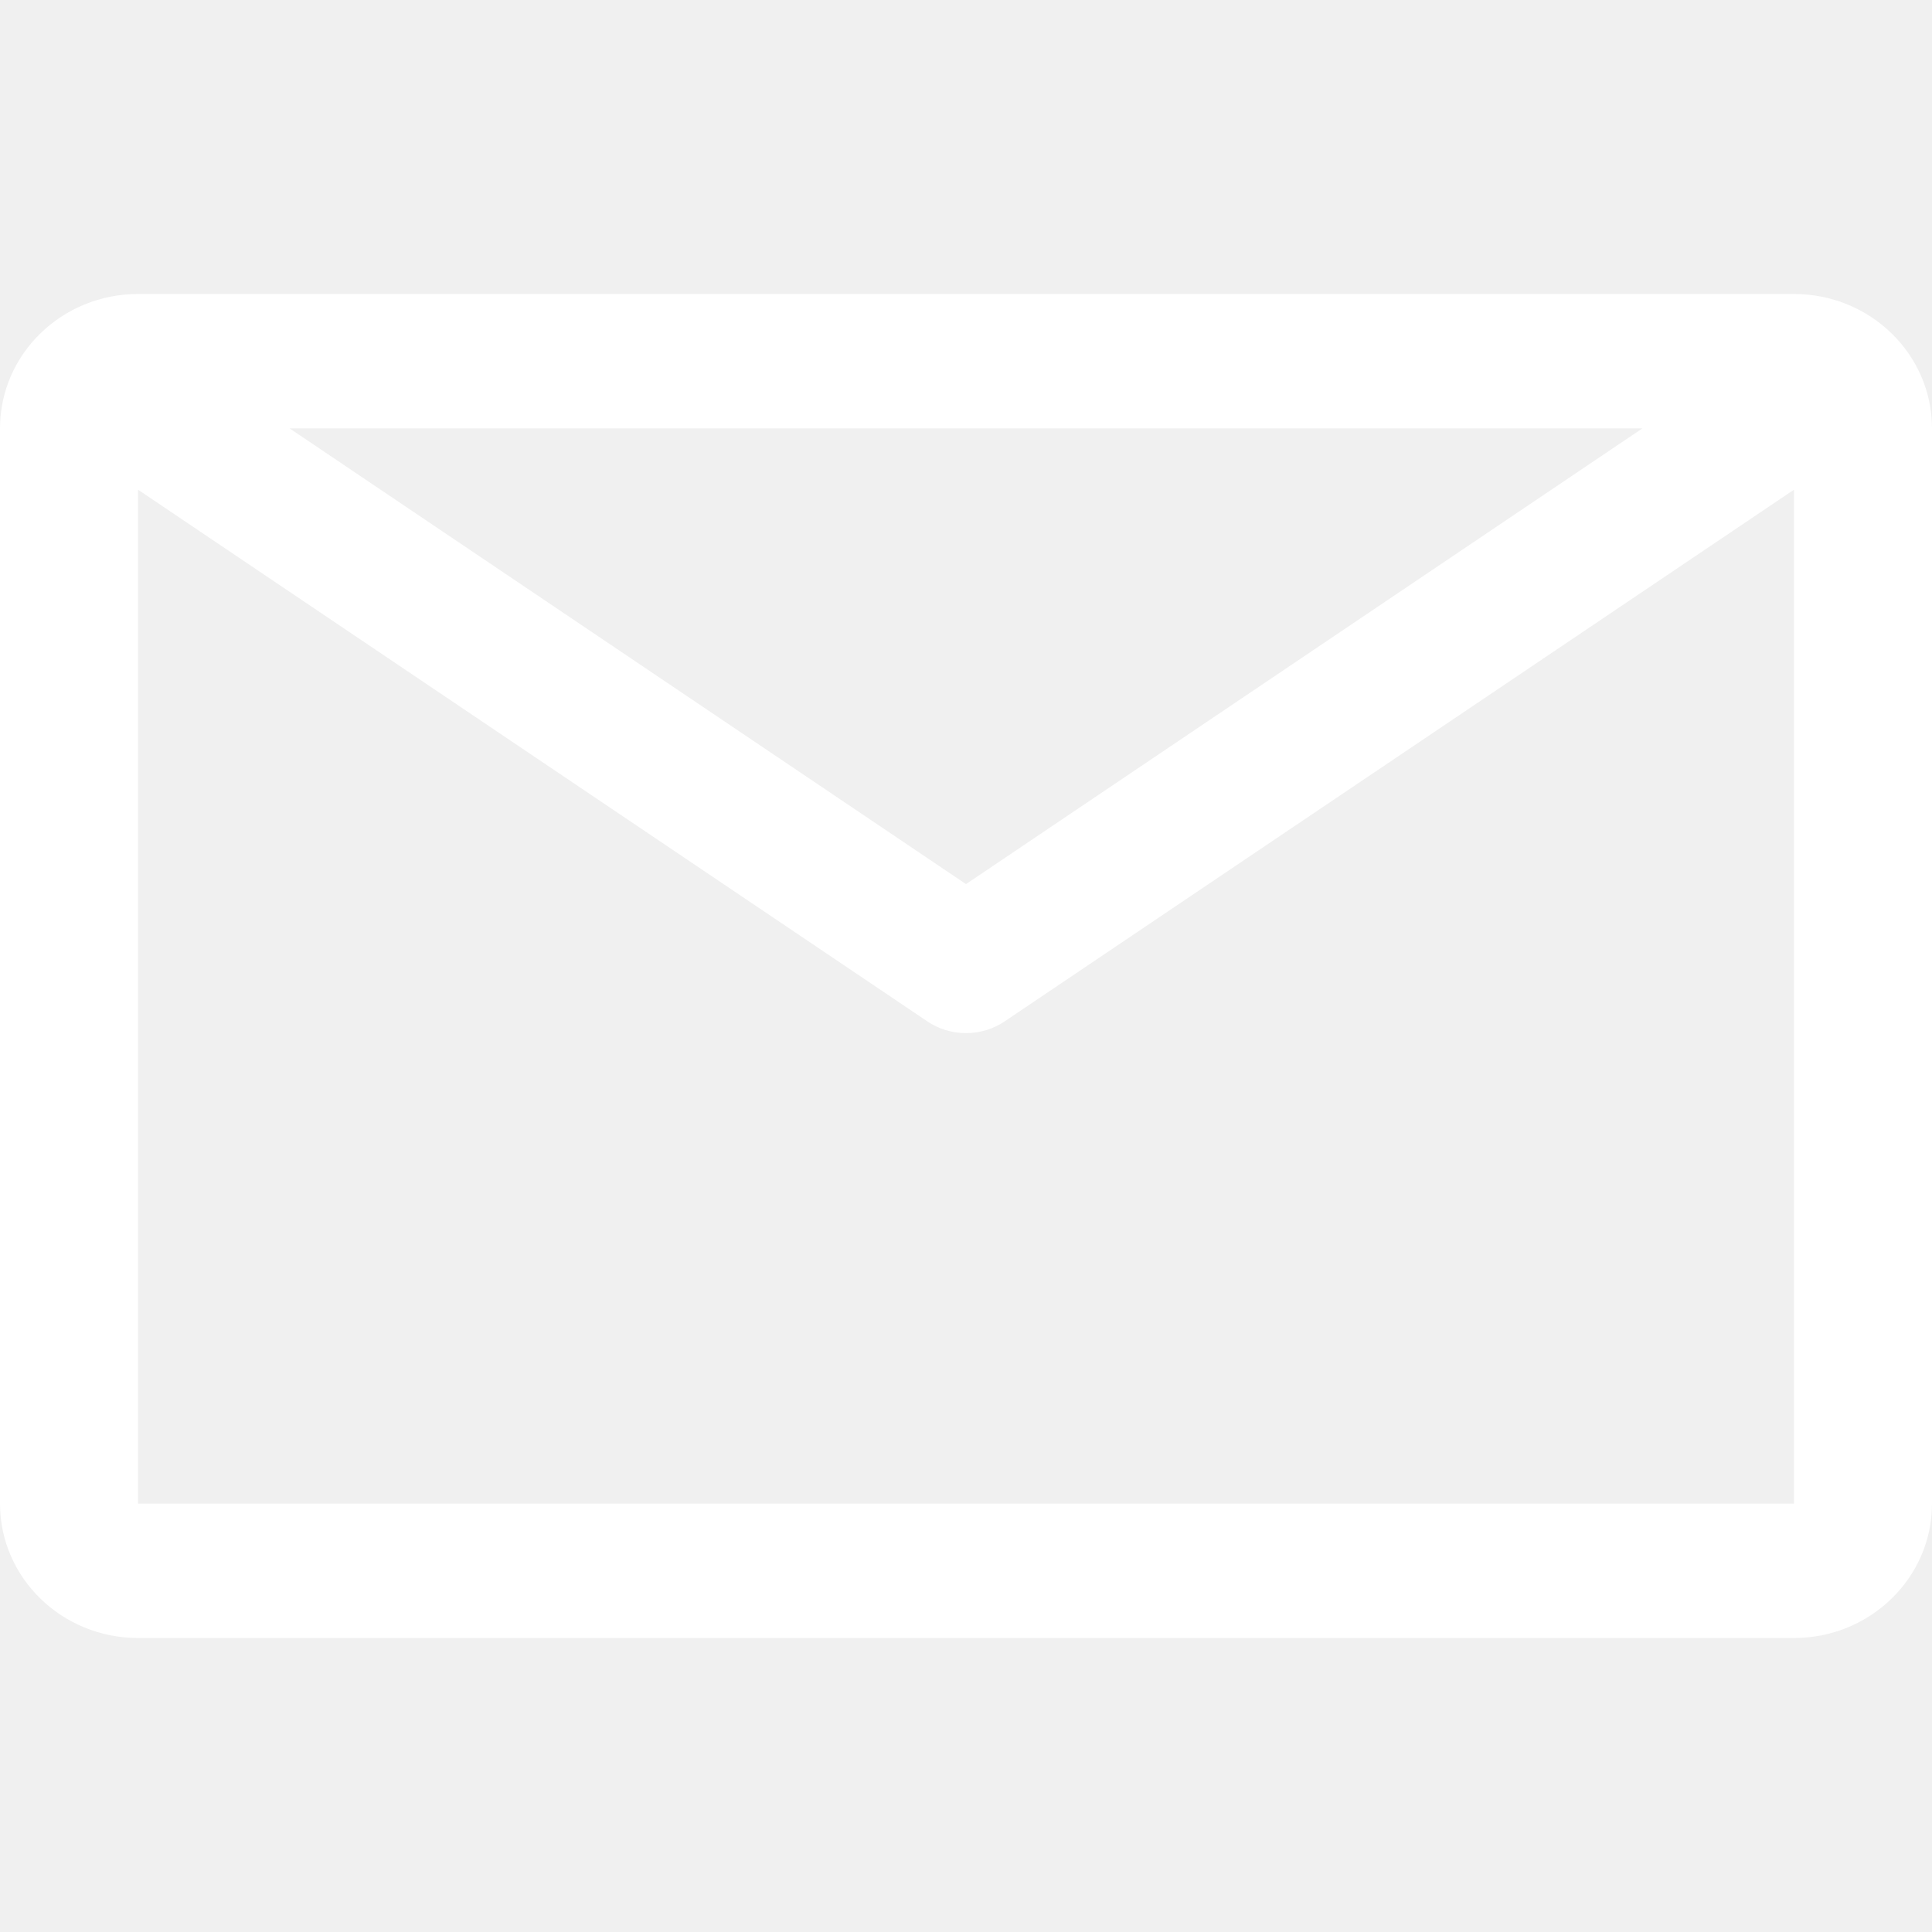
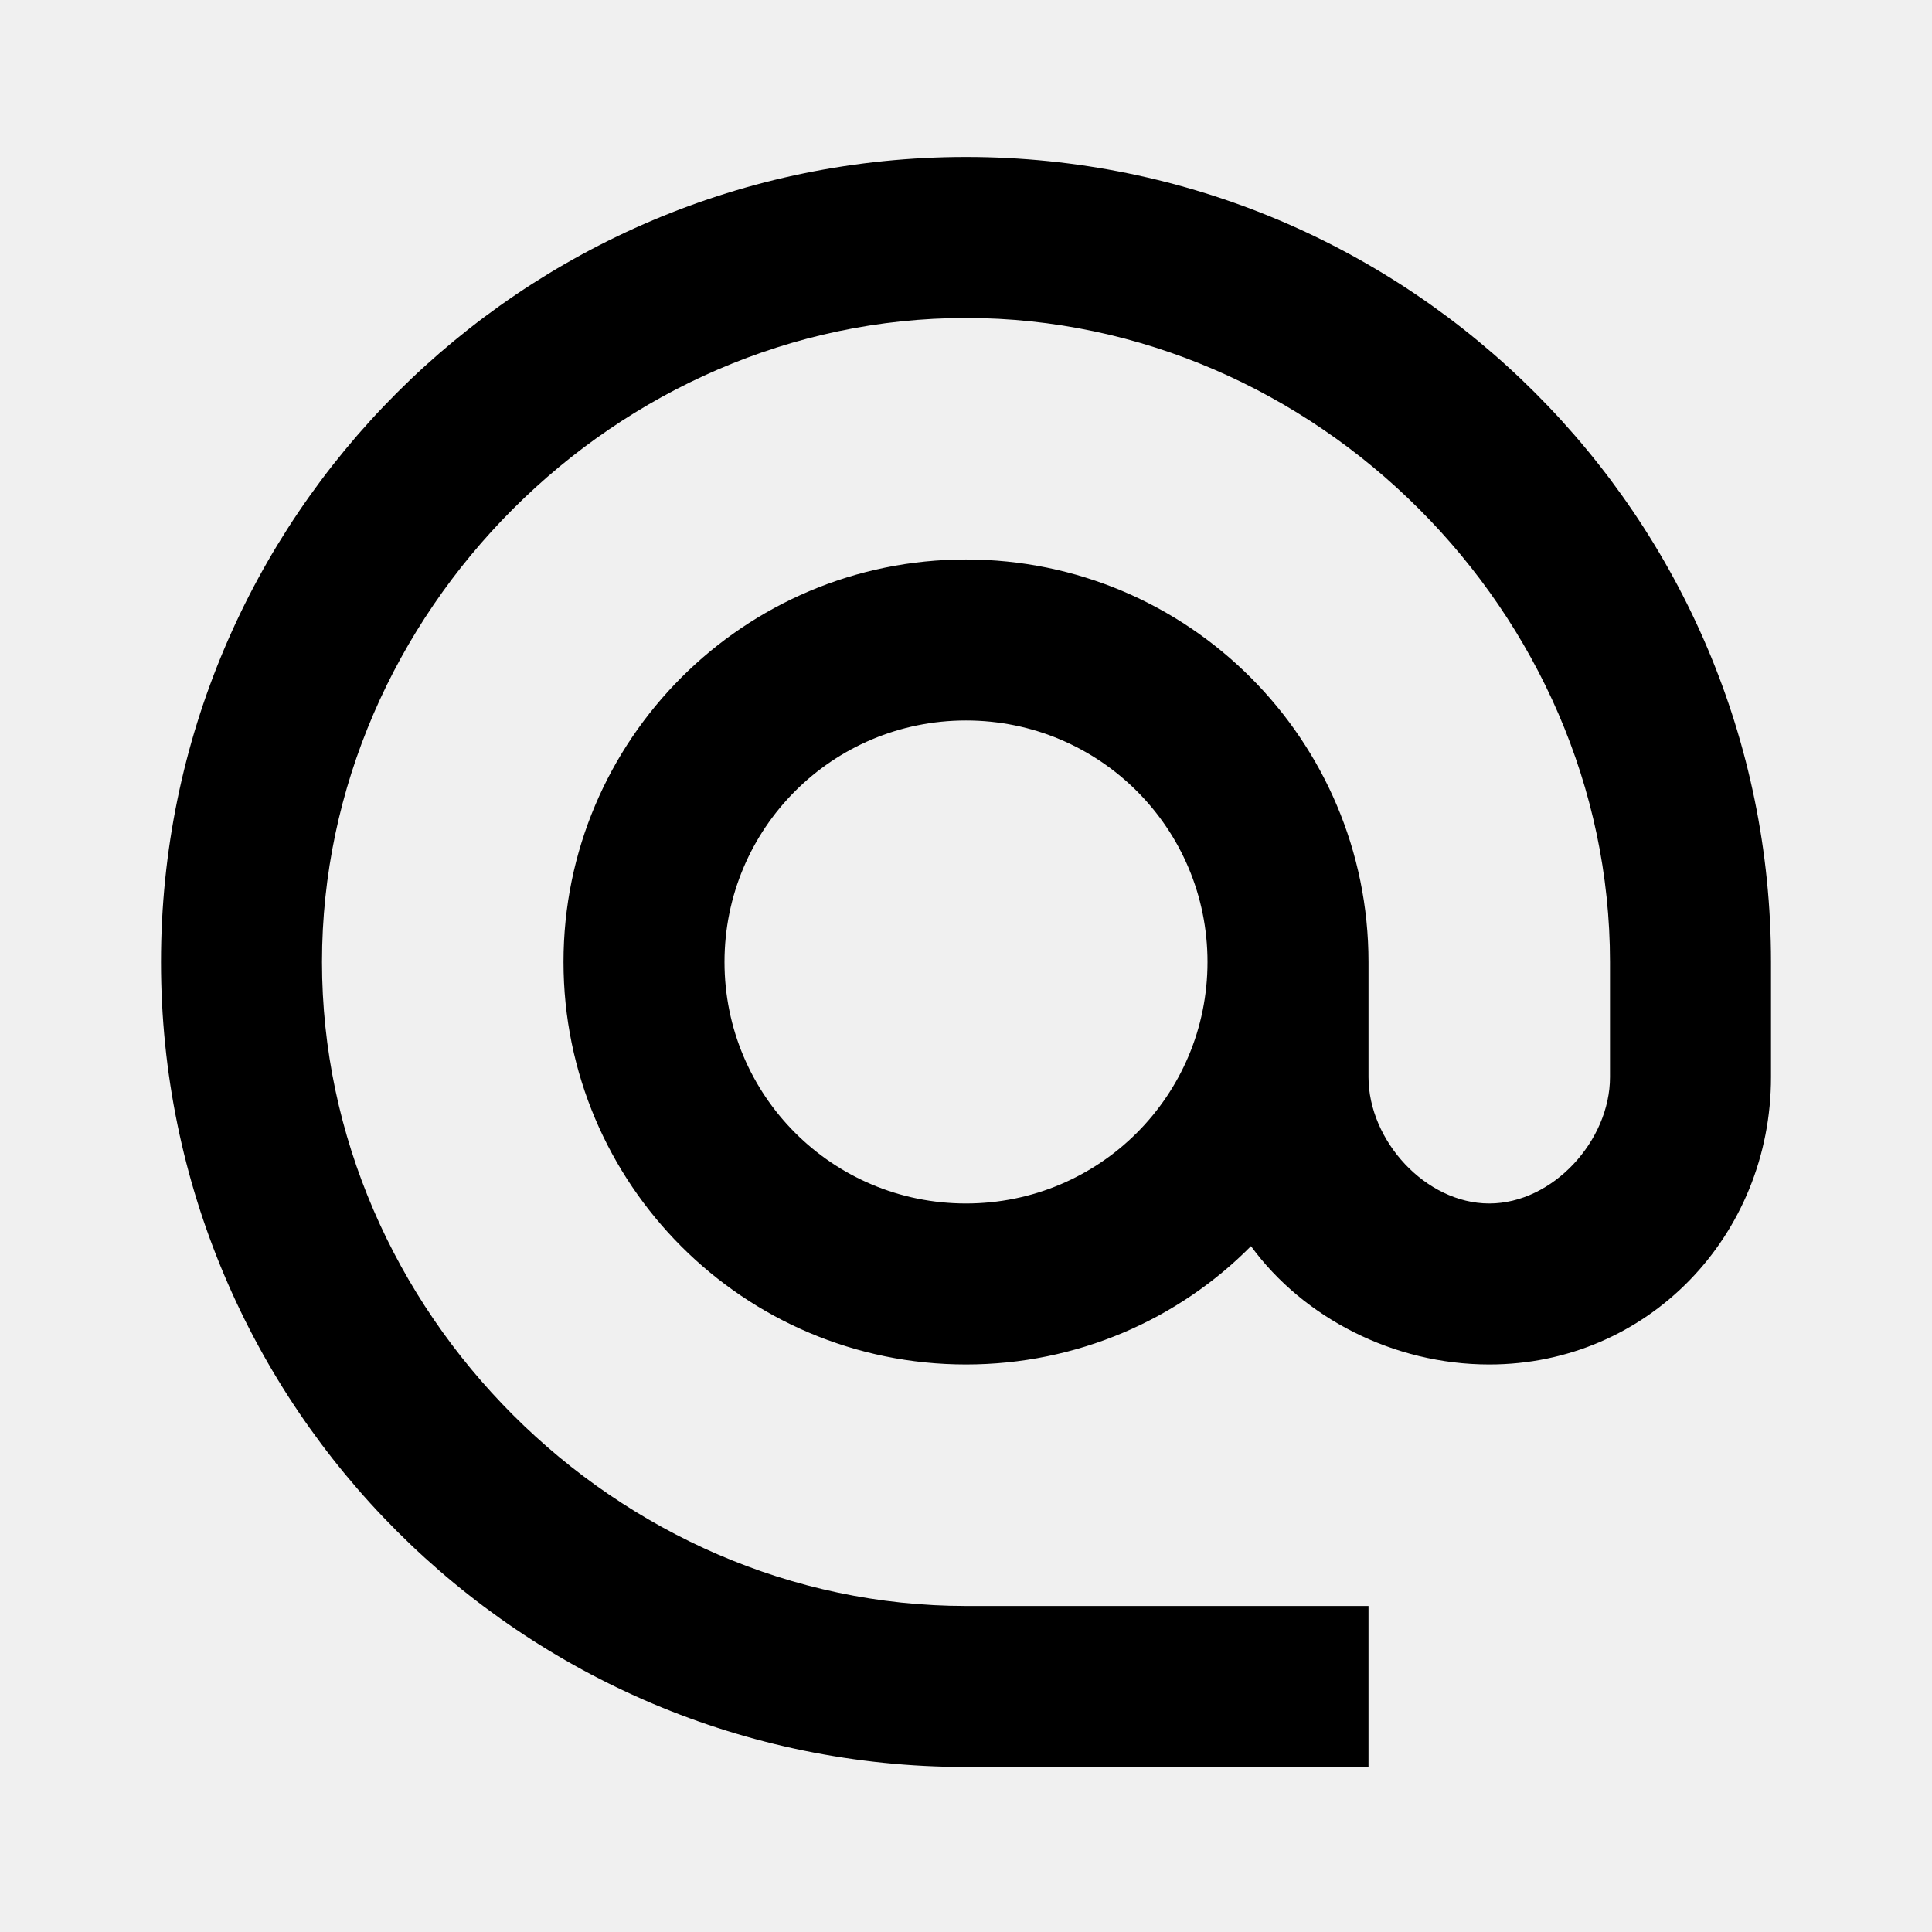
- <svg xmlns="http://www.w3.org/2000/svg" width="23" height="23" viewBox="0 0 23 2.3" version="1.1" id="svg1">
-   <defs id="defs1" />
-   <g id="surface1" style="fill:#ffffff" transform="matrix(1.095238,0,0,1.066667,-1.642857,-11.65)">
-     <path style="fill:#ffffff;fill-opacity:1;fill-rule:nonzero;stroke:none" d="M 21,4.5 H 3 C 2.172,4.5 1.5,5.172 1.5,6 v 12 c 0,0.828 0.672,1.5 1.5,1.5 h 18 c 0.828,0 1.5,-0.672 1.5,-1.5 V 6 C 22.5,5.172 21.828,4.5 21,4.5 Z M 19.352,6 12,11.086 4.648,6 Z M 3,18 V 6.684 l 8.574,5.93 c 0.254,0.18 0.598,0.18 0.852,0 L 21,6.684 V 18 Z m 0,0" id="path1" />
-   </g>
+ <svg xmlns="http://www.w3.org/2000/svg" viewBox="0 0 24 24">
+   <path d="M12 1.95c-5.52 0-10 4.48-10 10s4.48 10 10 10h5v-2h-5c-4.34 0-8-3.66-8-8s3.66-8 8-8s8 3.66 8 8v1.43c0 .79-.71 1.57-1.5 1.57s-1.5-.78-1.5-1.57v-1.43c0-2.76-2.24-5-5-5s-5 2.24-5 5s2.24 5 5 5c1.38 0 2.64-.56 3.54-1.47c.65.89 1.77 1.47 2.96 1.47c1.97 0 3.5-1.6 3.5-3.57v-1.43c0-5.52-4.48-10-10-10zm0 13c-1.66 0-3-1.34-3-3s1.34-3 3-3s3 1.34 3 3s-1.34 3-3 3z" fill="currentColor" />
</svg>
